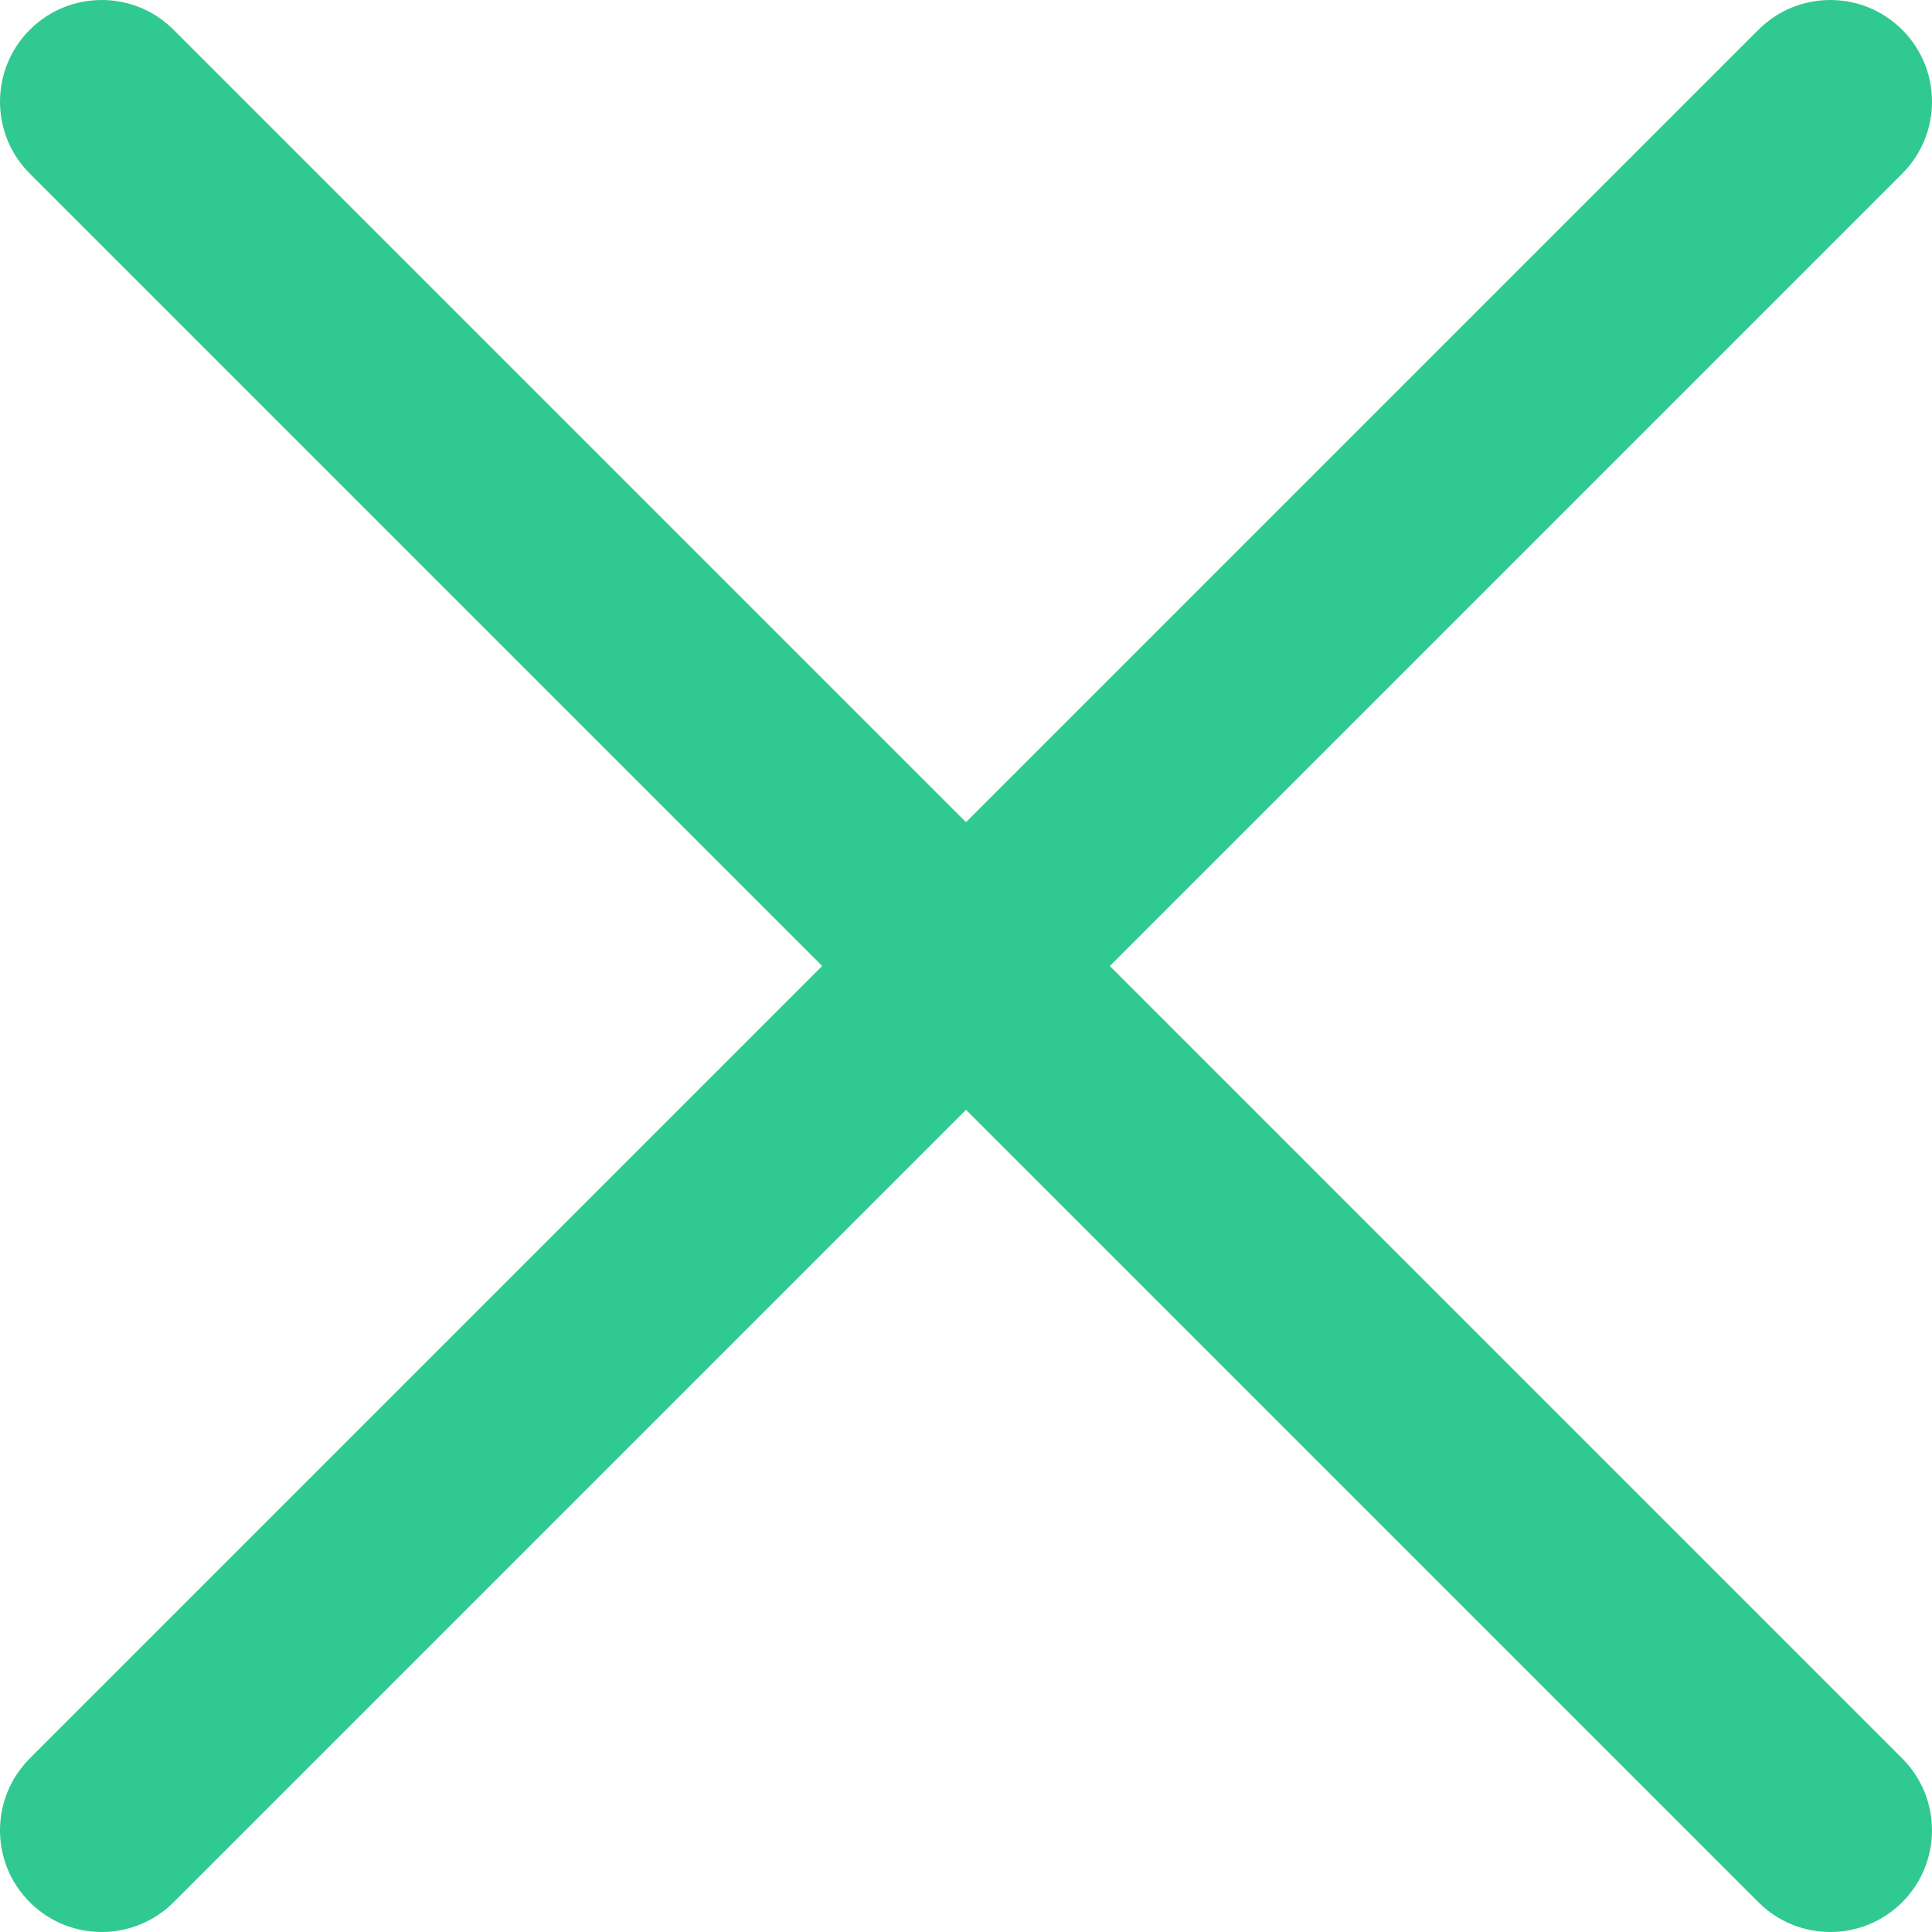
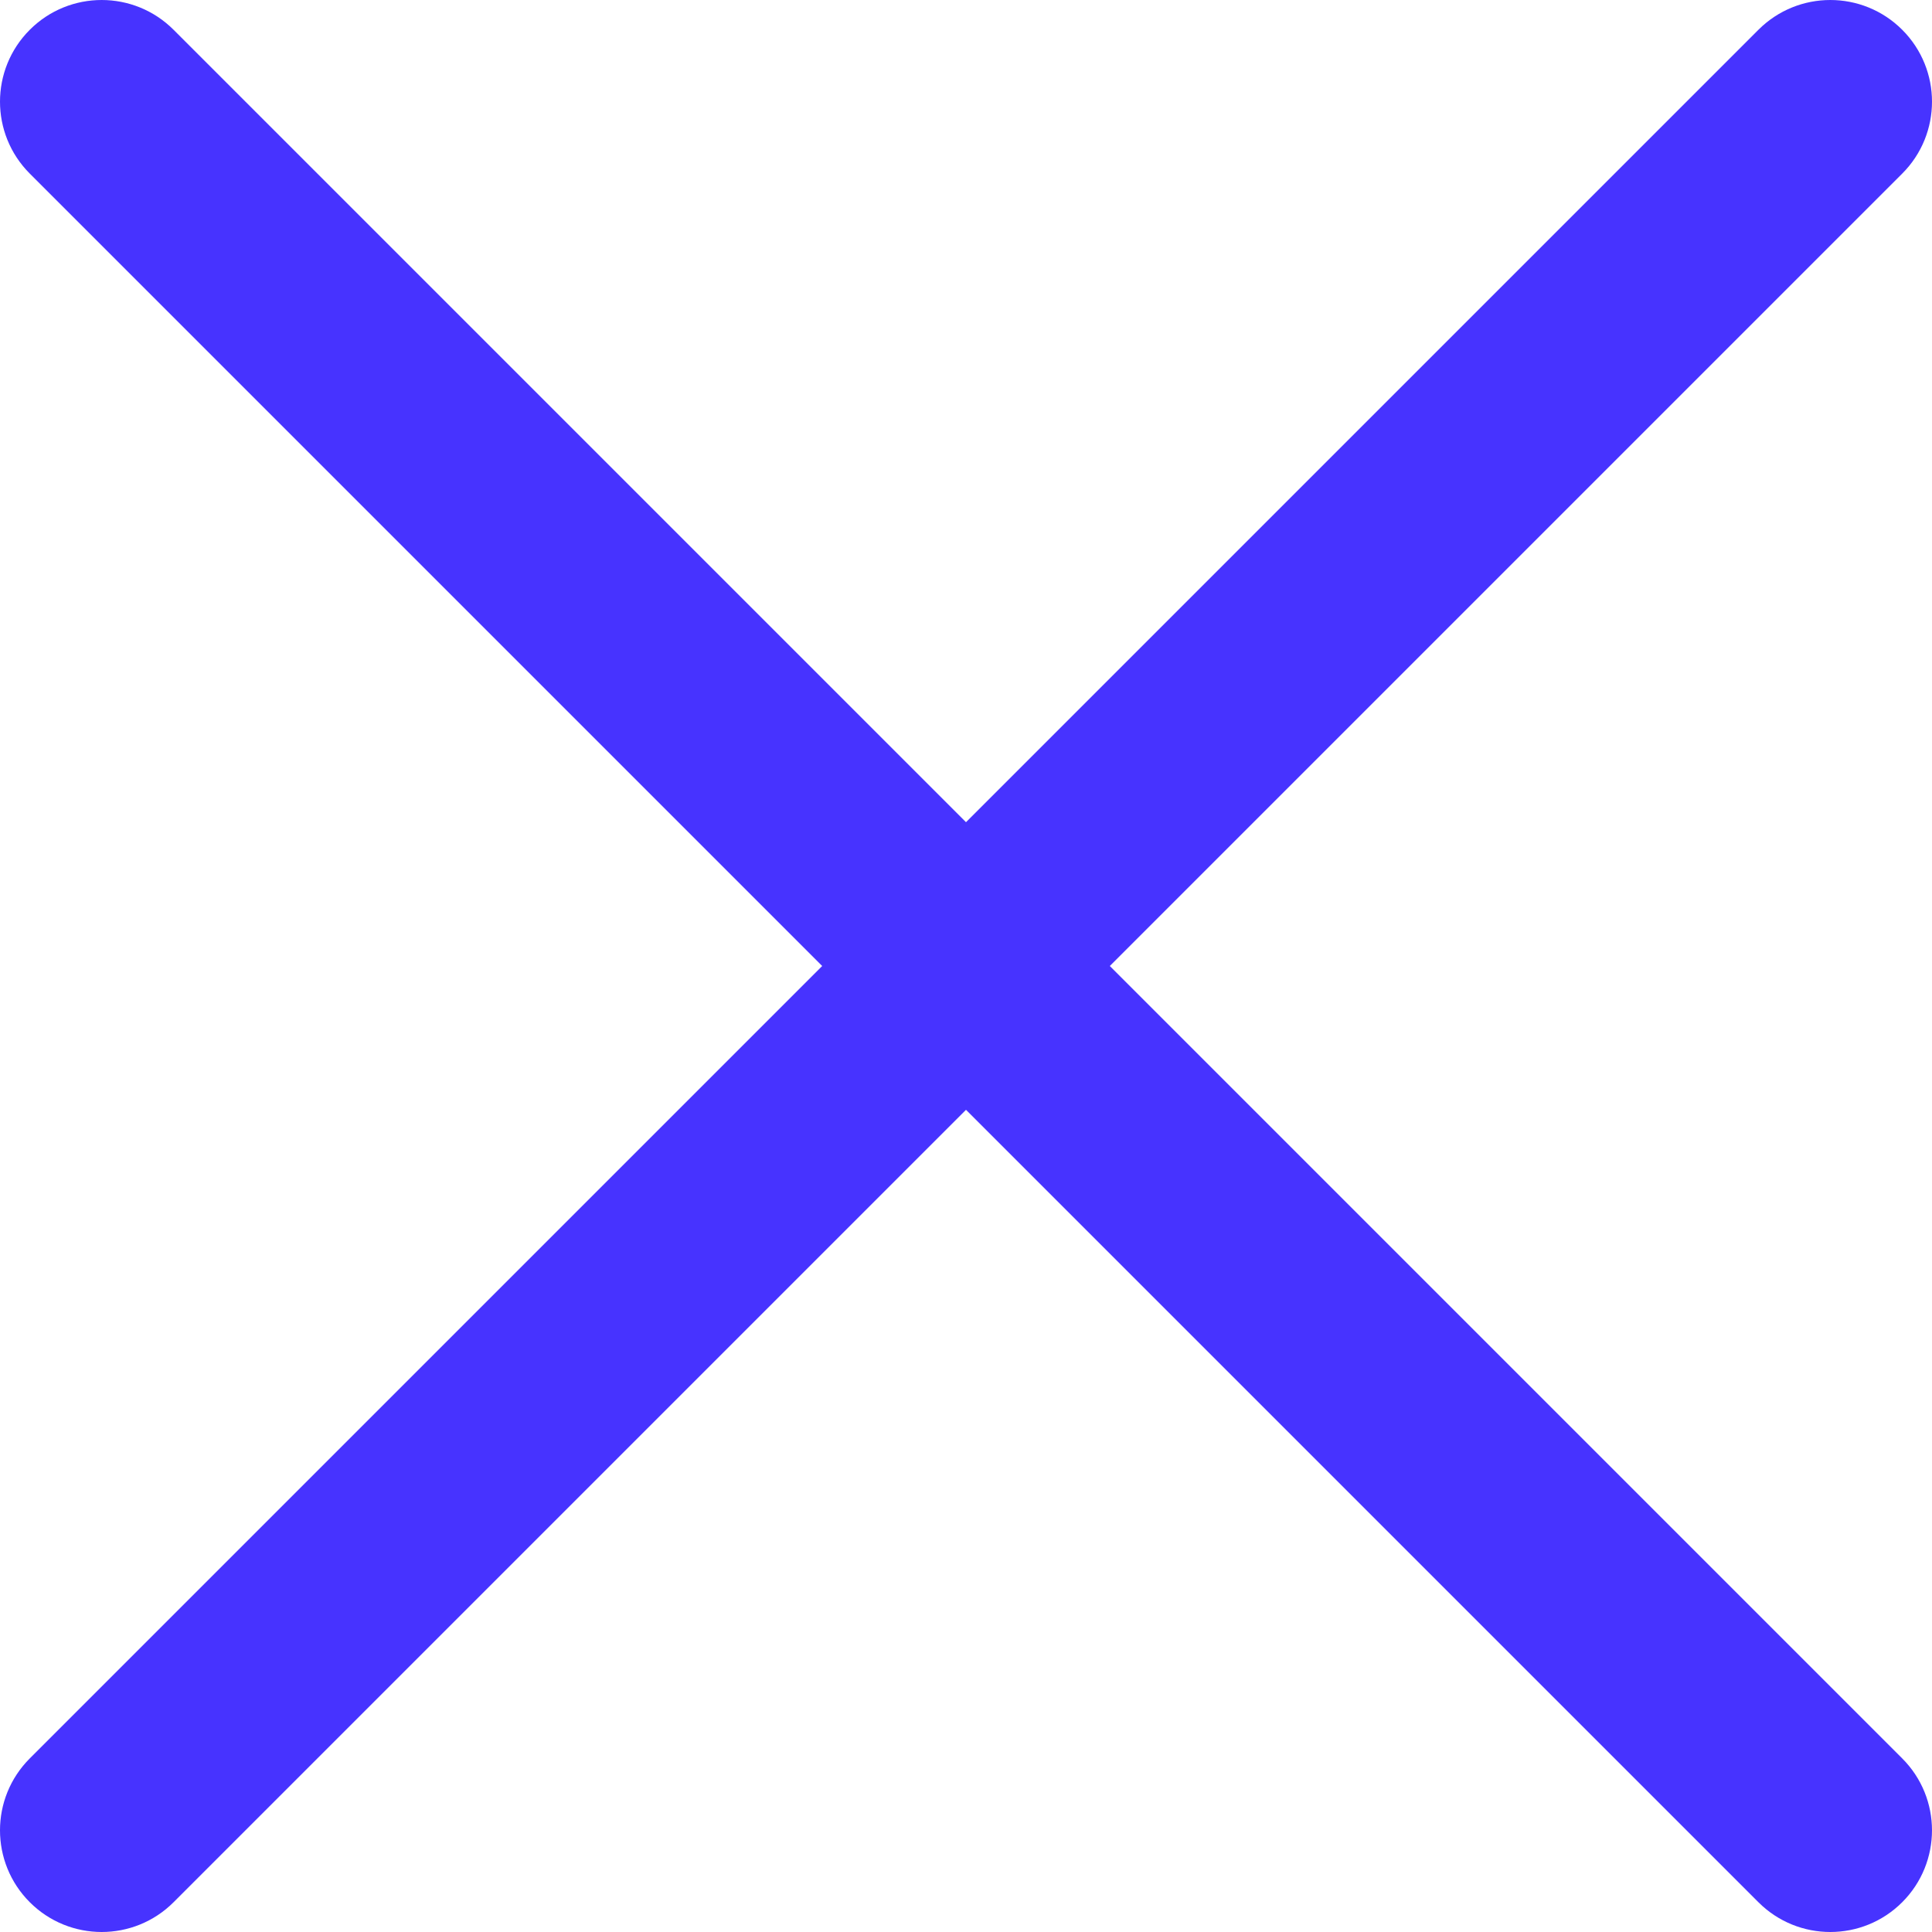
- <svg xmlns="http://www.w3.org/2000/svg" version="1.1" id="Layer_1" x="0px" y="0px" viewBox="0 0 512.001 512.001" style="enable-background:new 0 0 512.001 512.001;" xml:space="preserve" fill="#30c992">
+ <svg xmlns="http://www.w3.org/2000/svg" version="1.1" id="Layer_1" x="0px" y="0px" viewBox="0 0 512.001 512.001" style="enable-background:new 0 0 512.001 512.001;" xml:space="preserve" fill="#4733ff">
  <g>
    <g>
      <path d="M294.111,256.001L504.109,46.003c10.523-10.524,10.523-27.586,0-38.109c-10.524-10.524-27.587-10.524-38.11,0L256,217.892    L46.002,7.894c-10.524-10.524-27.586-10.524-38.109,0s-10.524,27.586,0,38.109l209.998,209.998L7.893,465.999    c-10.524,10.524-10.524,27.586,0,38.109c10.524,10.524,27.586,10.523,38.109,0L256,294.11l209.997,209.998    c10.524,10.524,27.587,10.523,38.11,0c10.523-10.524,10.523-27.586,0-38.109L294.111,256.001z" />
    </g>
  </g>
  <g>
</g>
  <g>
</g>
  <g>
</g>
  <g>
</g>
  <g>
</g>
  <g>
</g>
  <g>
</g>
  <g>
</g>
  <g>
</g>
  <g>
</g>
  <g>
</g>
  <g>
</g>
  <g>
</g>
  <g>
</g>
  <g>
</g>
</svg>
